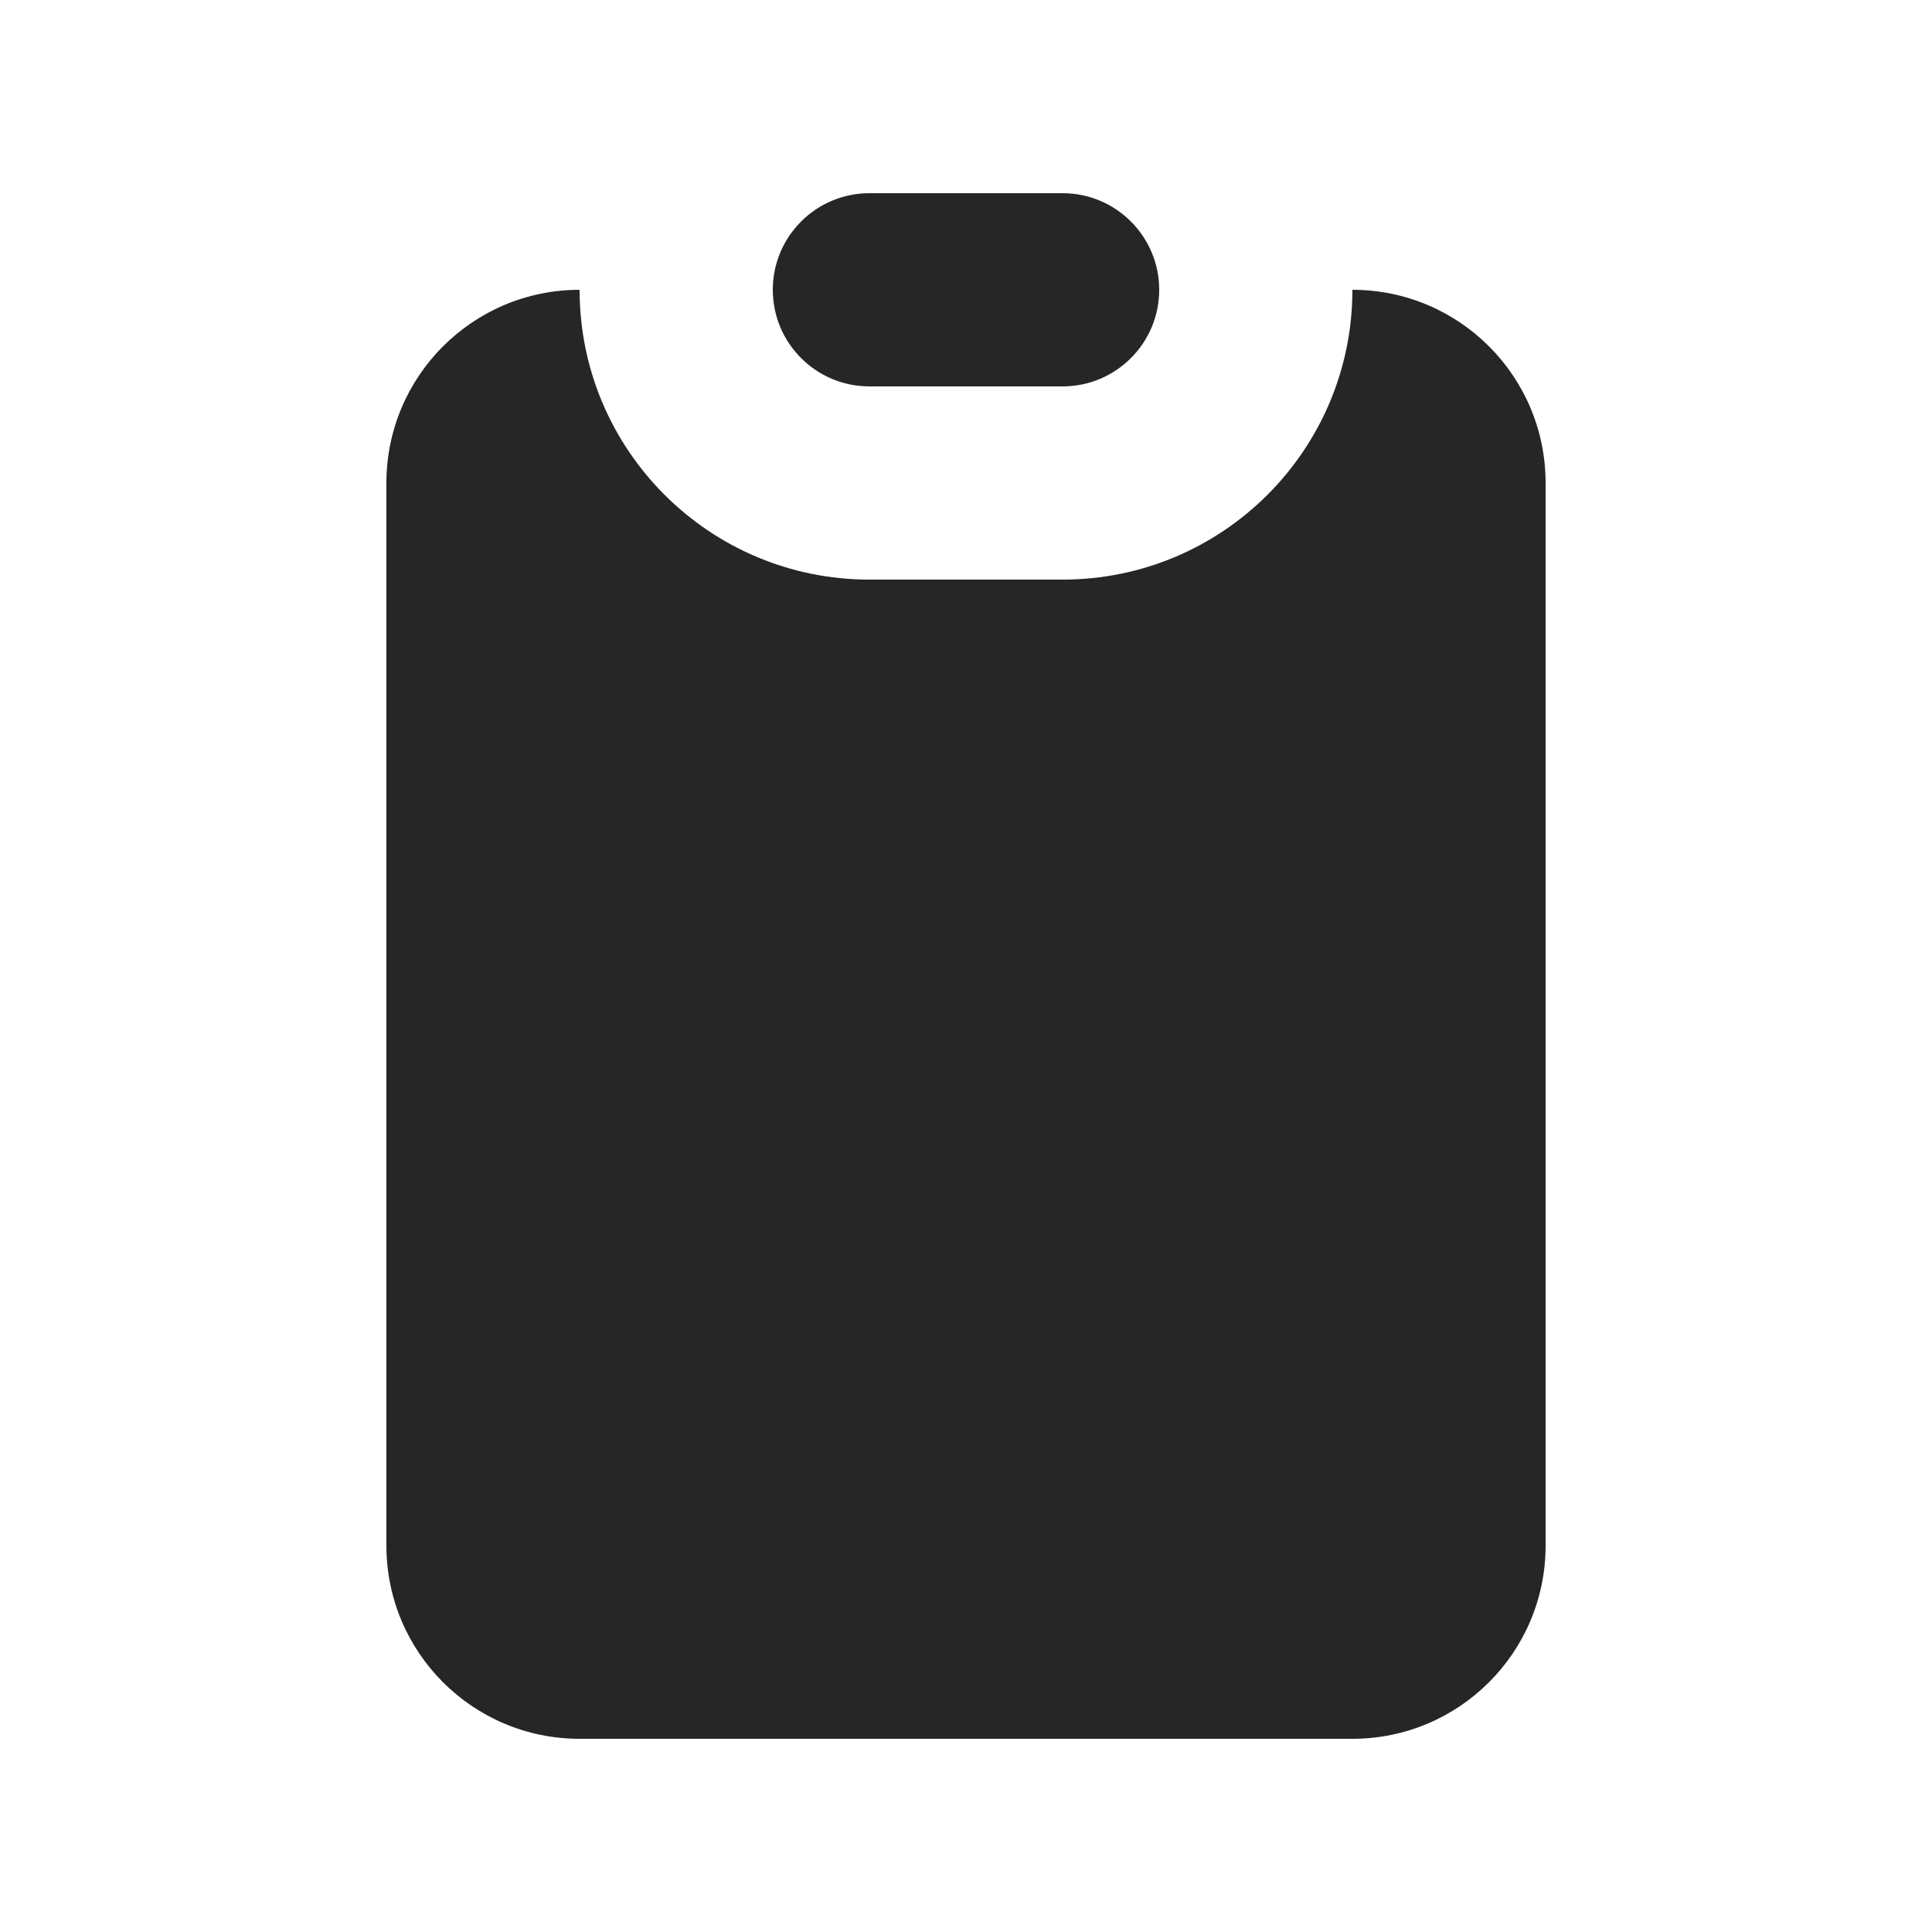
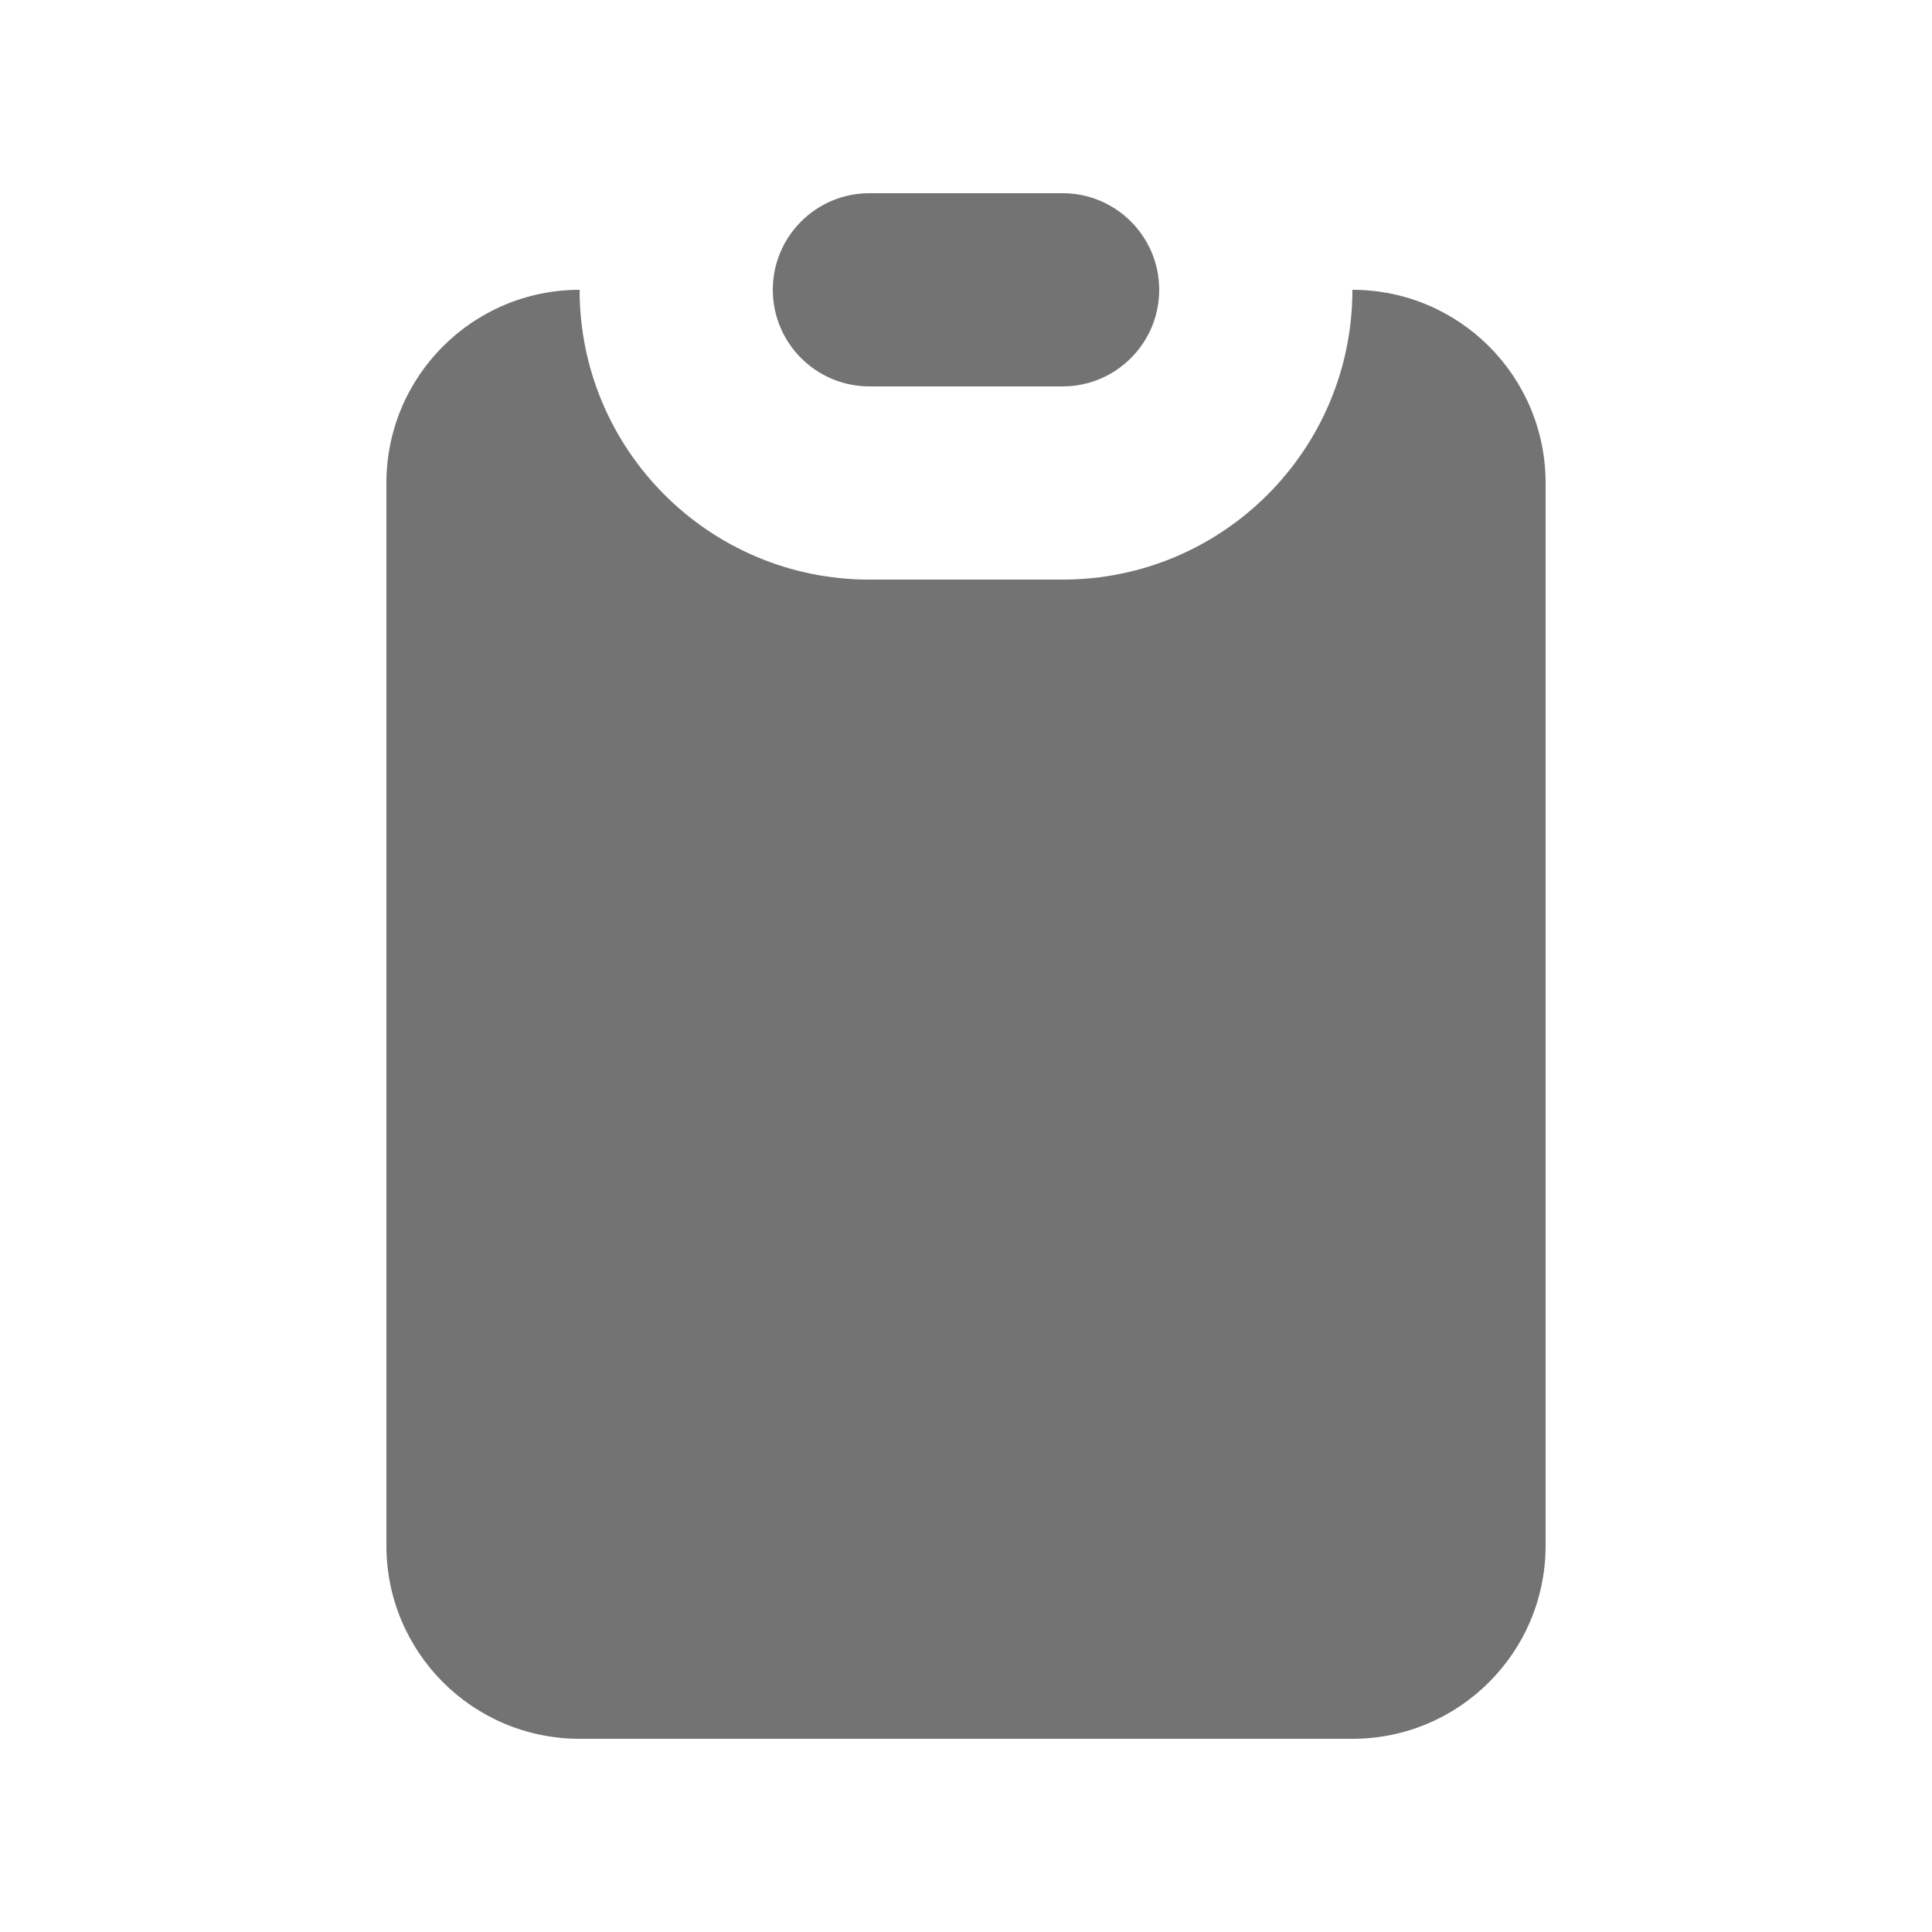
<svg xmlns="http://www.w3.org/2000/svg" width="20" height="20" viewBox="0 0 20 20" fill="none">
-   <path d="M8 3C8 2.448 8.448 2 9 2H11C11.552 2 12 2.448 12 3C12 3.552 11.552 4 11 4H9C8.448 4 8 3.552 8 3Z" fill="#262626" />
-   <path d="M6 3C4.895 3 4 3.895 4 5V16C4 17.105 4.895 18 6 18H14C15.105 18 16 17.105 16 16V5C16 3.895 15.105 3 14 3C14 4.657 12.657 6 11 6H9C7.343 6 6 4.657 6 3Z" fill="#262626" />
+   <path d="M8 3C8 2.448 8.448 2 9 2H11C11.552 2 12 2.448 12 3C12 3.552 11.552 4 11 4H9C8.448 4 8 3.552 8 3Z" fill="#737373" />
+   <path d="M6 3C4.895 3 4 3.895 4 5V16C4 17.105 4.895 18 6 18H14C15.105 18 16 17.105 16 16V5C16 3.895 15.105 3 14 3C14 4.657 12.657 6 11 6H9C7.343 6 6 4.657 6 3Z" fill="#737373" />
</svg>
